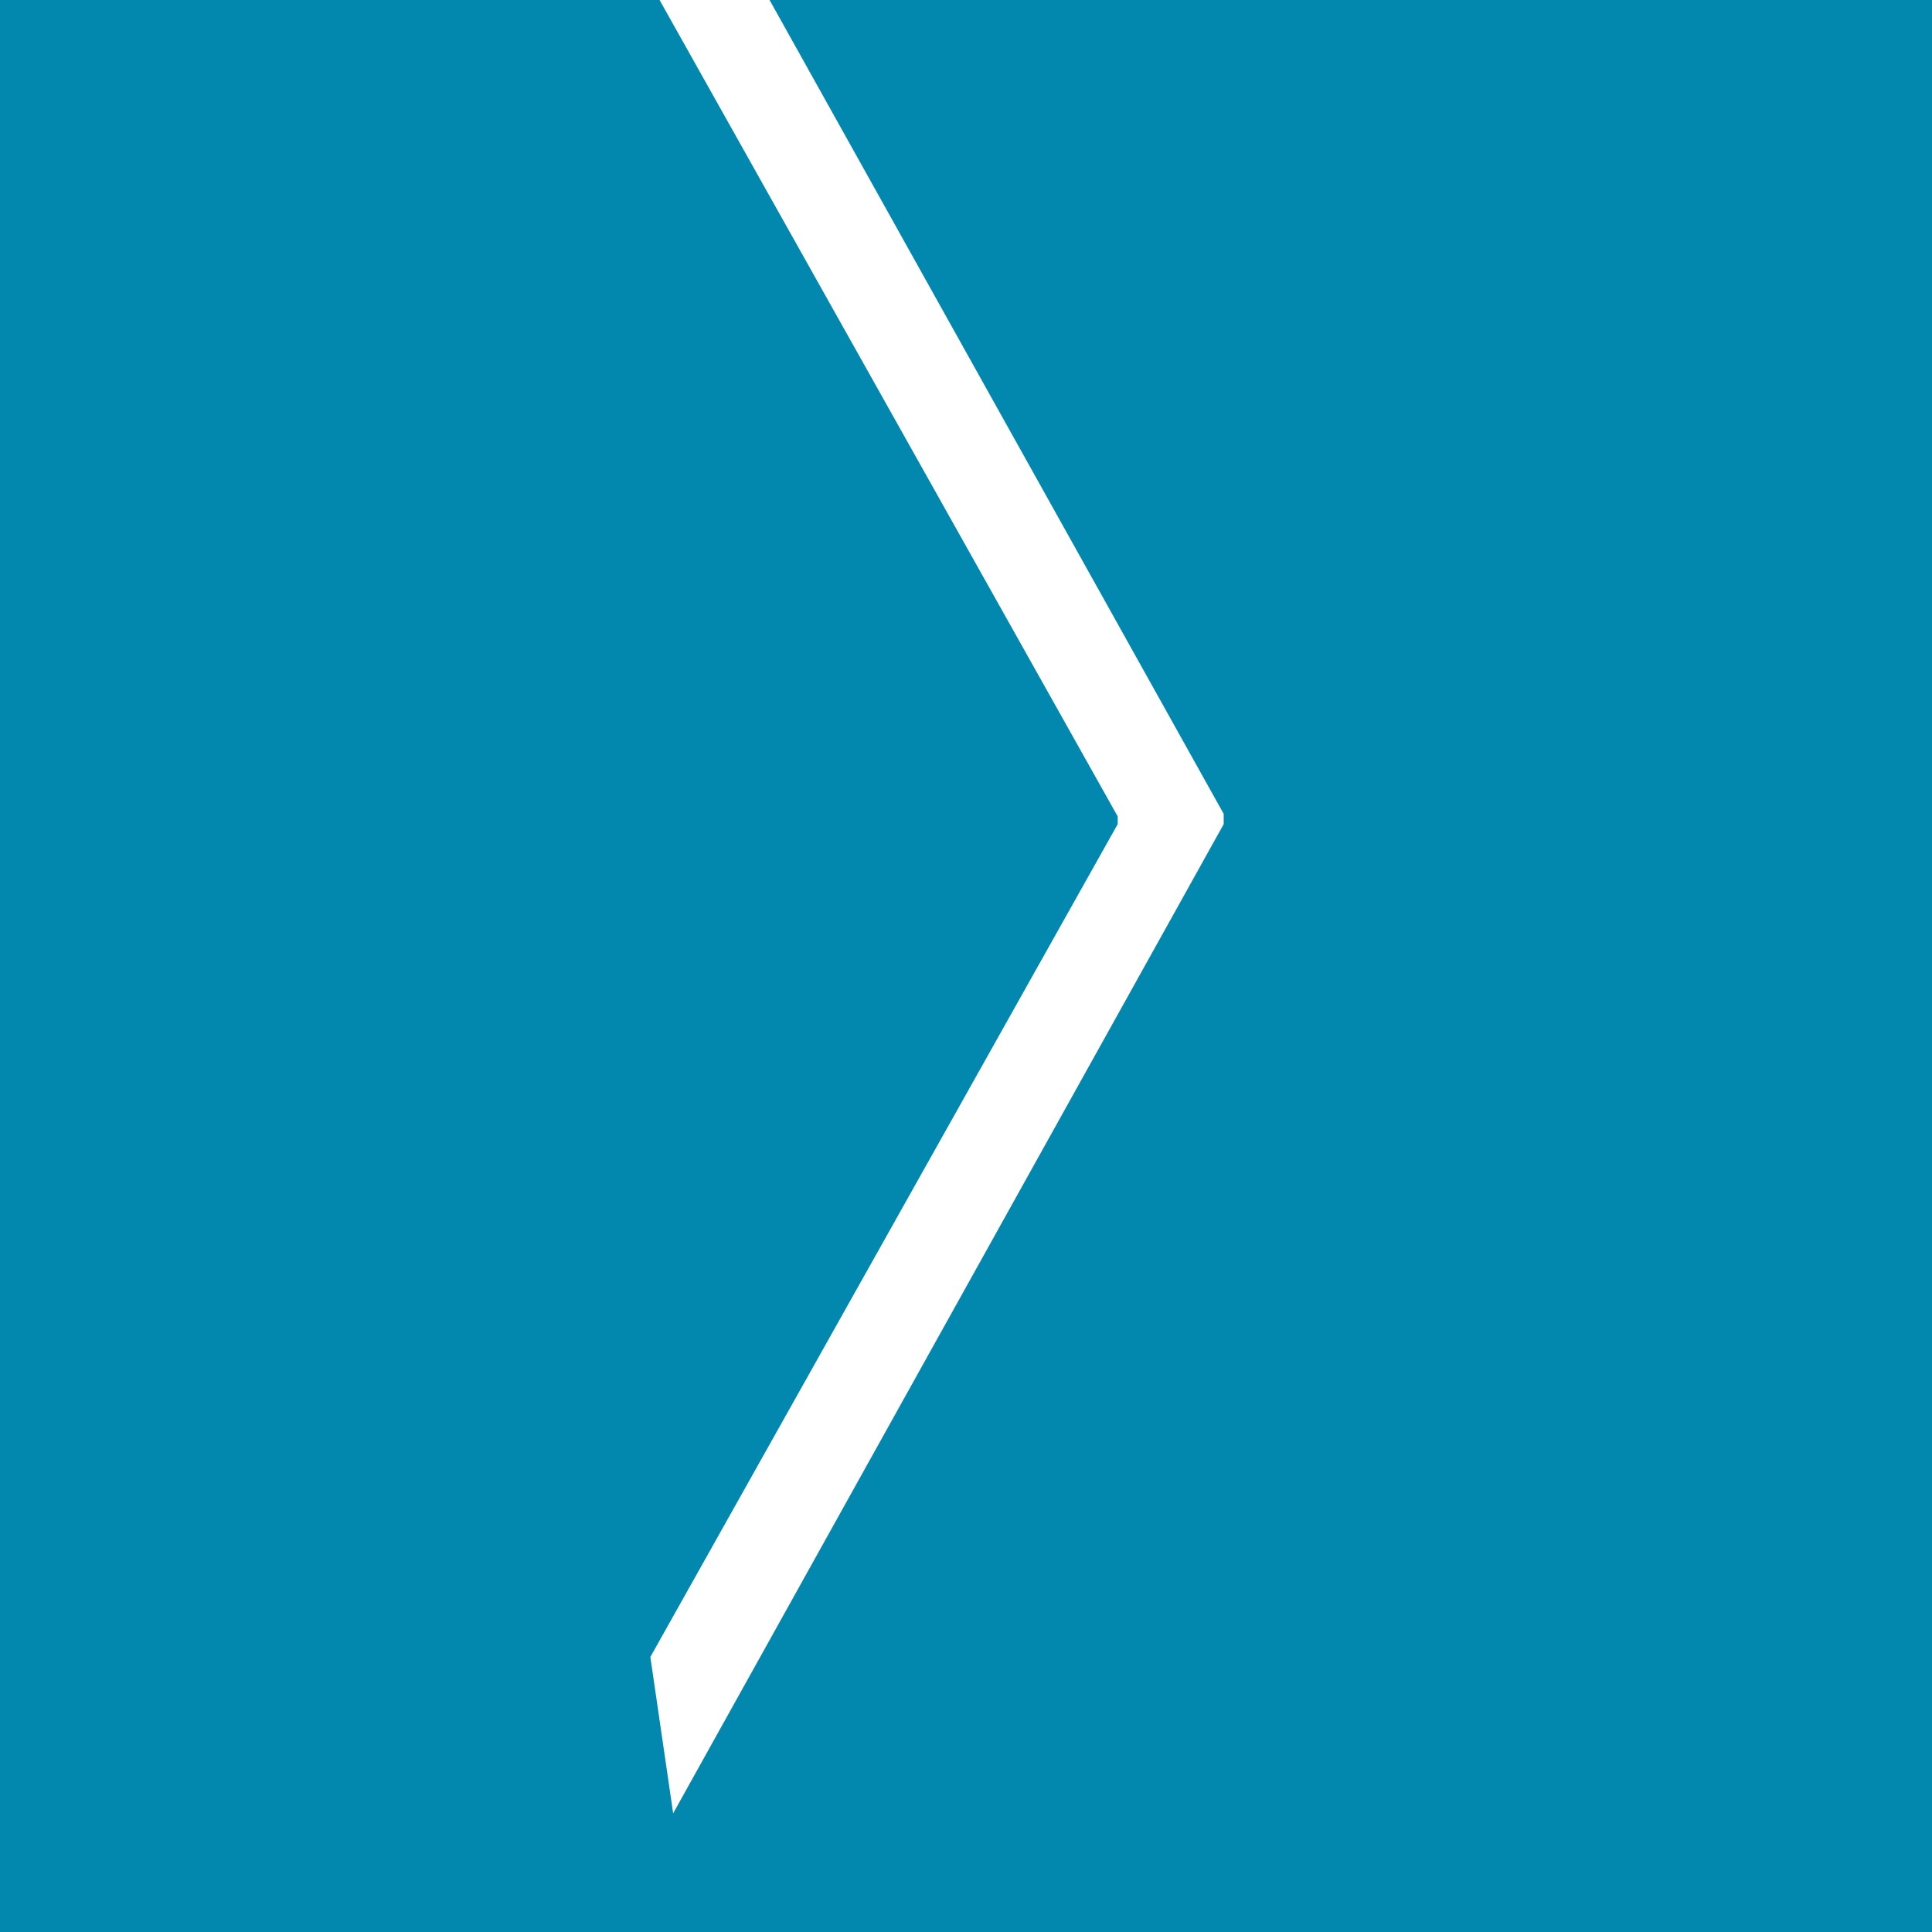
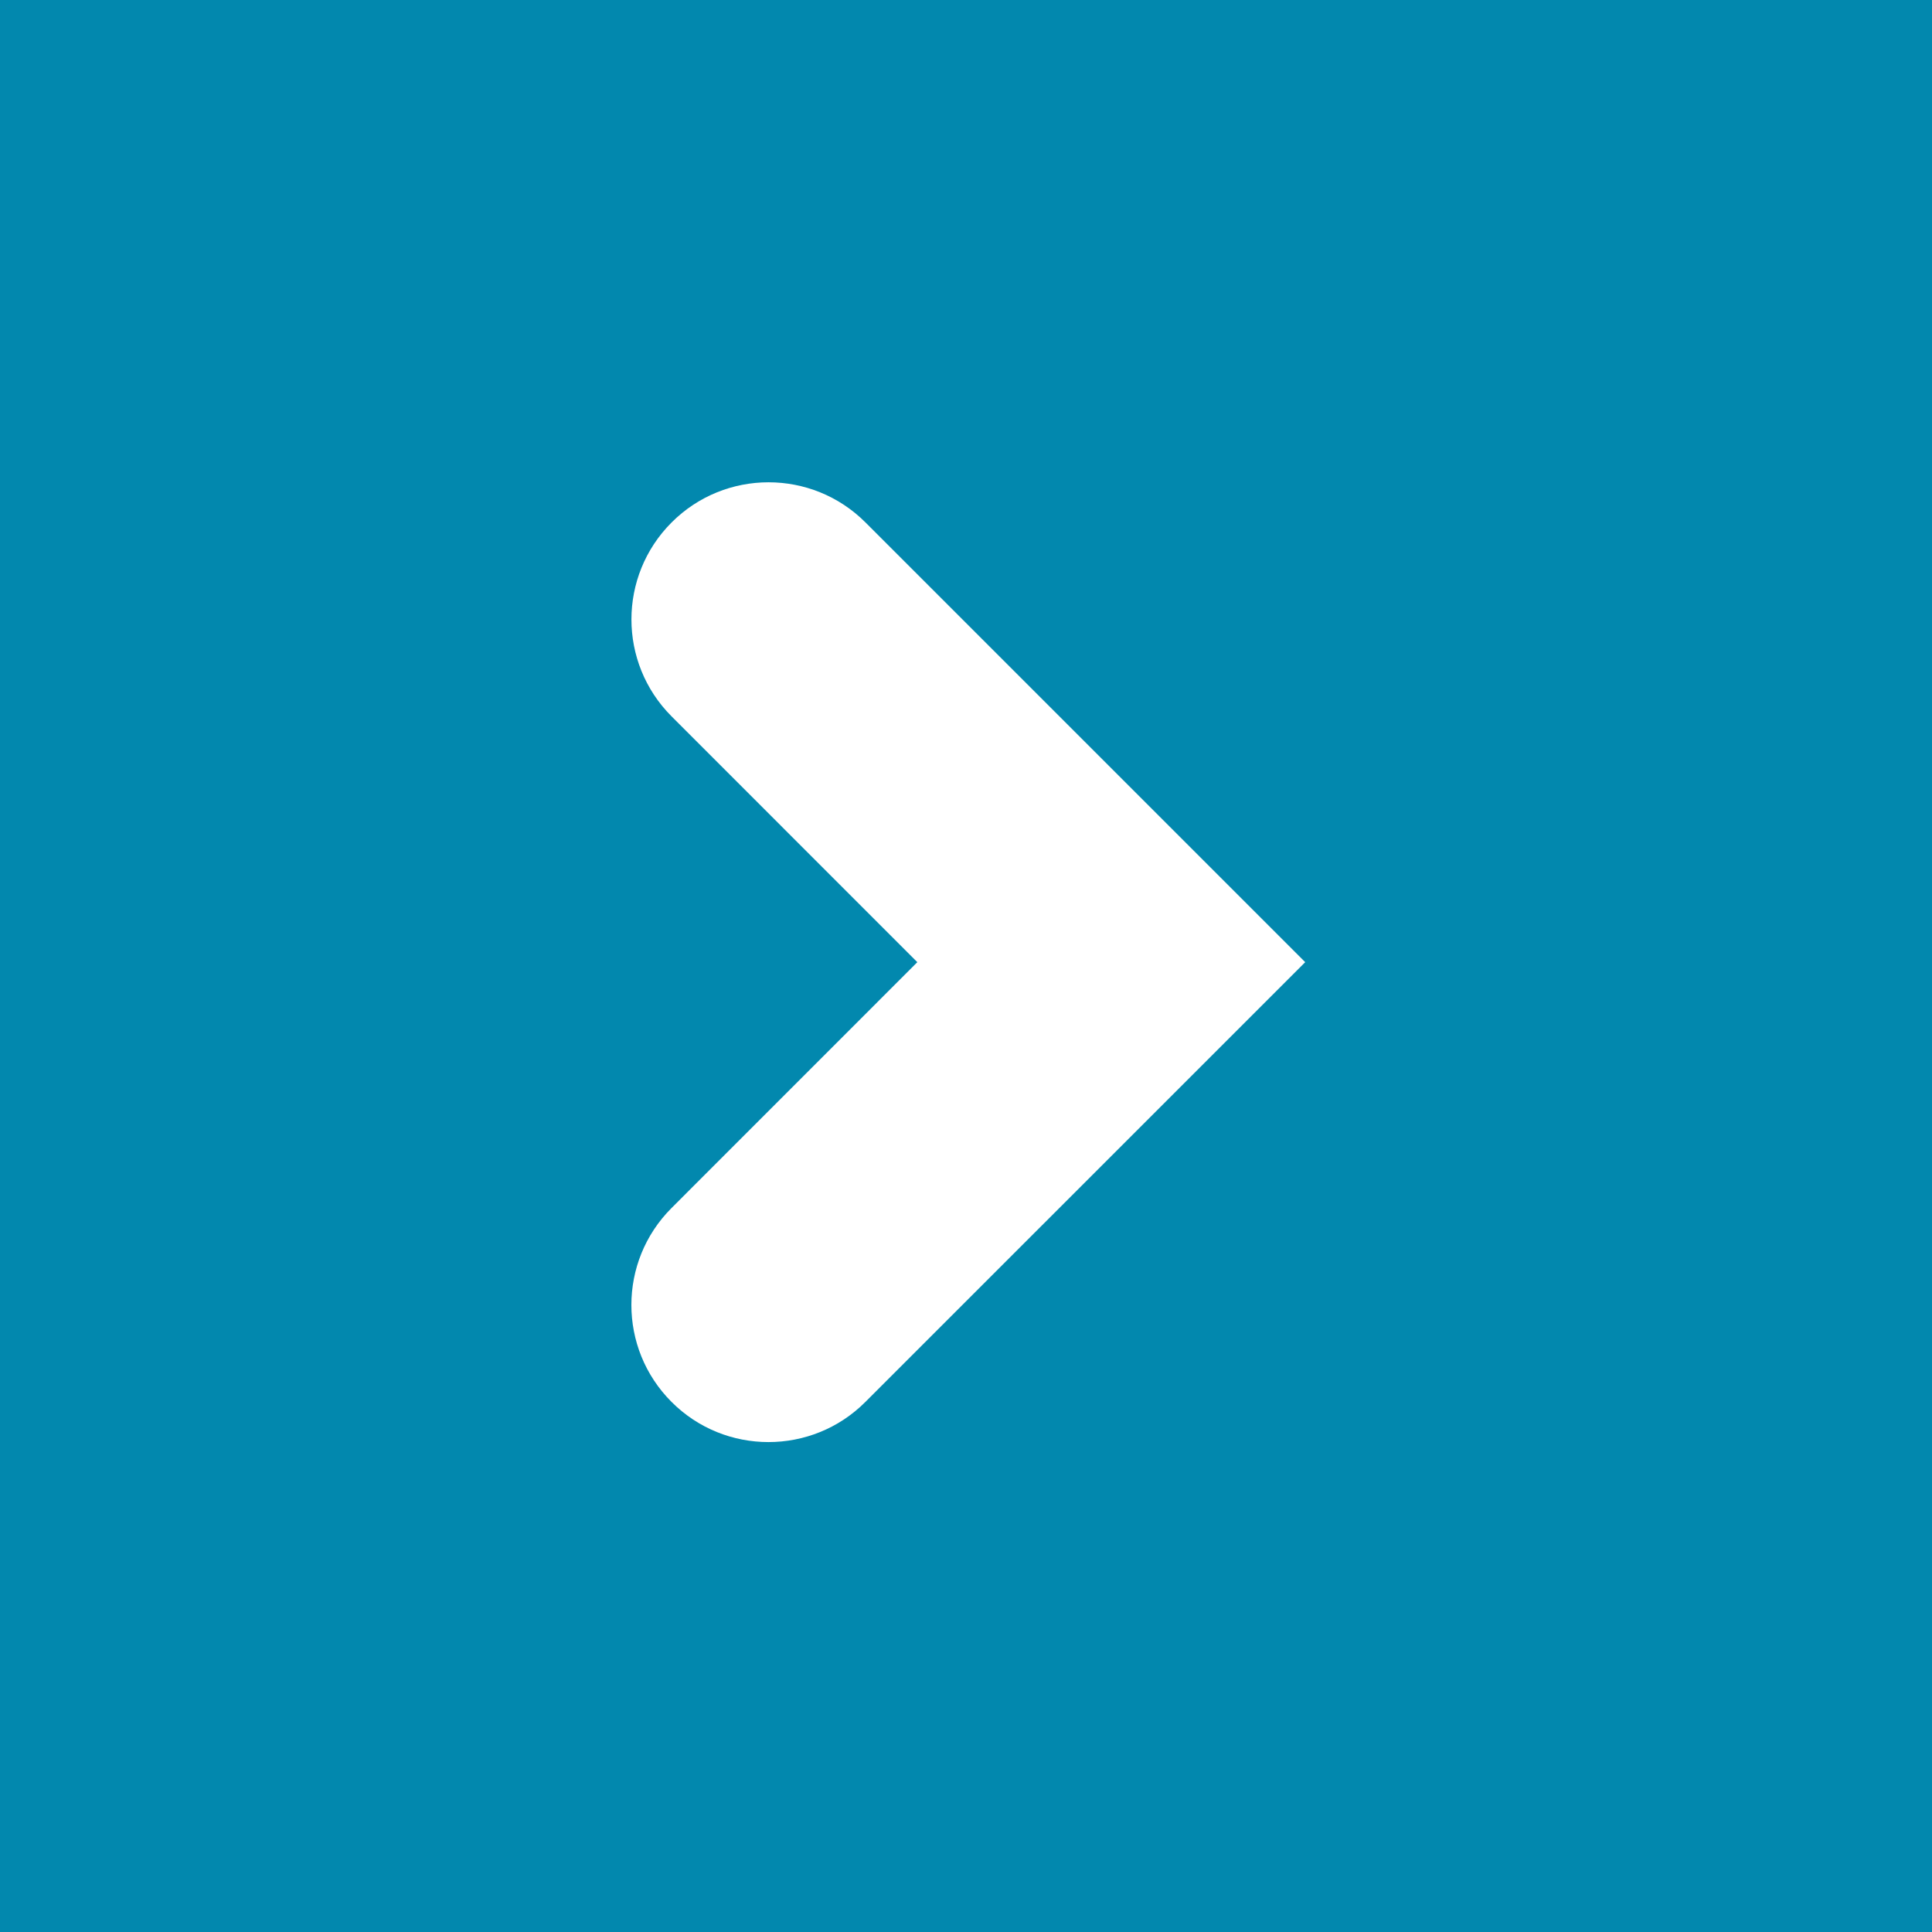
<svg xmlns="http://www.w3.org/2000/svg" version="1.0" id="圖層_1" x="0px" y="0px" width="841.889px" height="841.889px" viewBox="0 0 841.889 841.889" enable-background="new 0 0 841.889 841.889" xml:space="preserve">
  <rect x="0" y="0" fill="#0288AE" width="841.889" height="841.889" />
  <rect x="0" y="-323.893" fill="#0288AE" width="841.889" height="1839.683" />
-   <g>
-     <text transform="matrix(0.2872 0 0 1 246.1936 776.7668)" fill="#FFFFFF" font-family="'MicrosoftJhengHeiRegular'" font-size="1116.703" letter-spacing="66.156">＞</text>
-   </g>
+   <path fill="#FFFFFF" d="M292.629,312.149L399.73,419.278l-107.101,107.13c-23.333,23.332-23.333,61.153,0,84.486  c11.651,11.681,26.946,17.506,42.242,17.506s30.592-5.825,42.243-17.506l191.645-191.617L377.144,227.663  c-23.302-23.333-61.183-23.333-84.485,0C269.326,250.995,269.326,288.816,292.629,312.149z" />
</svg>
